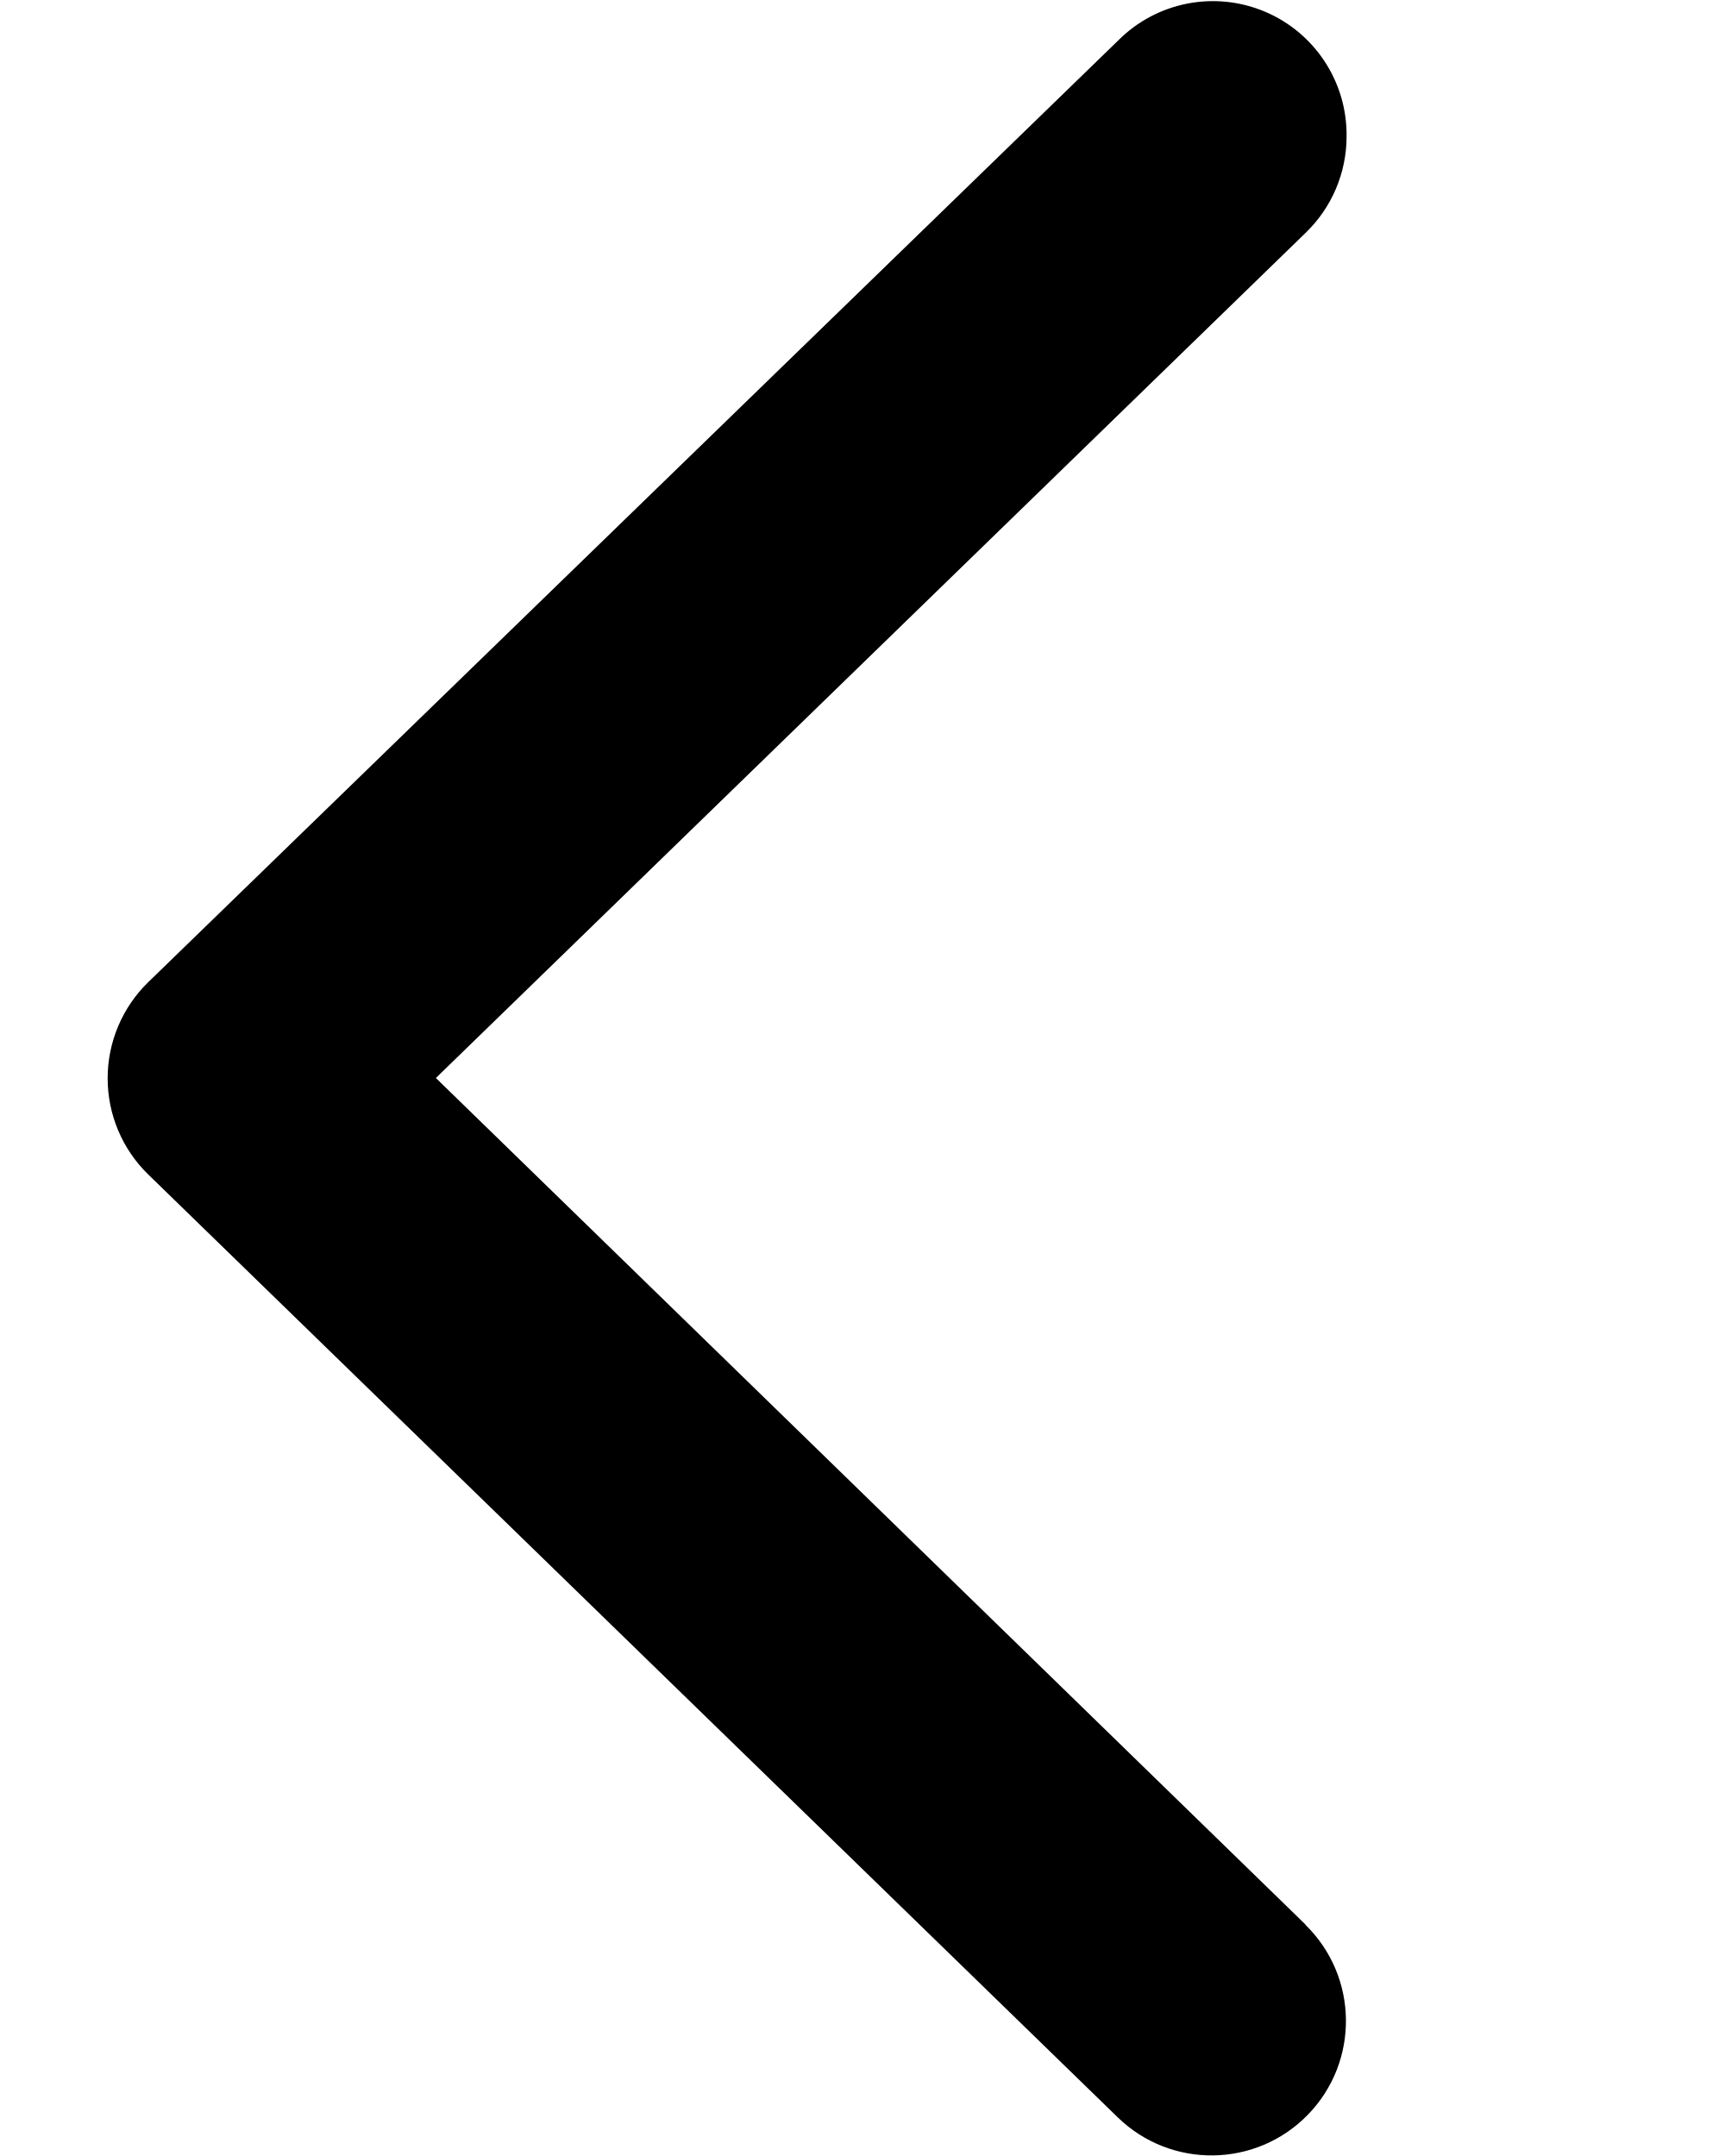
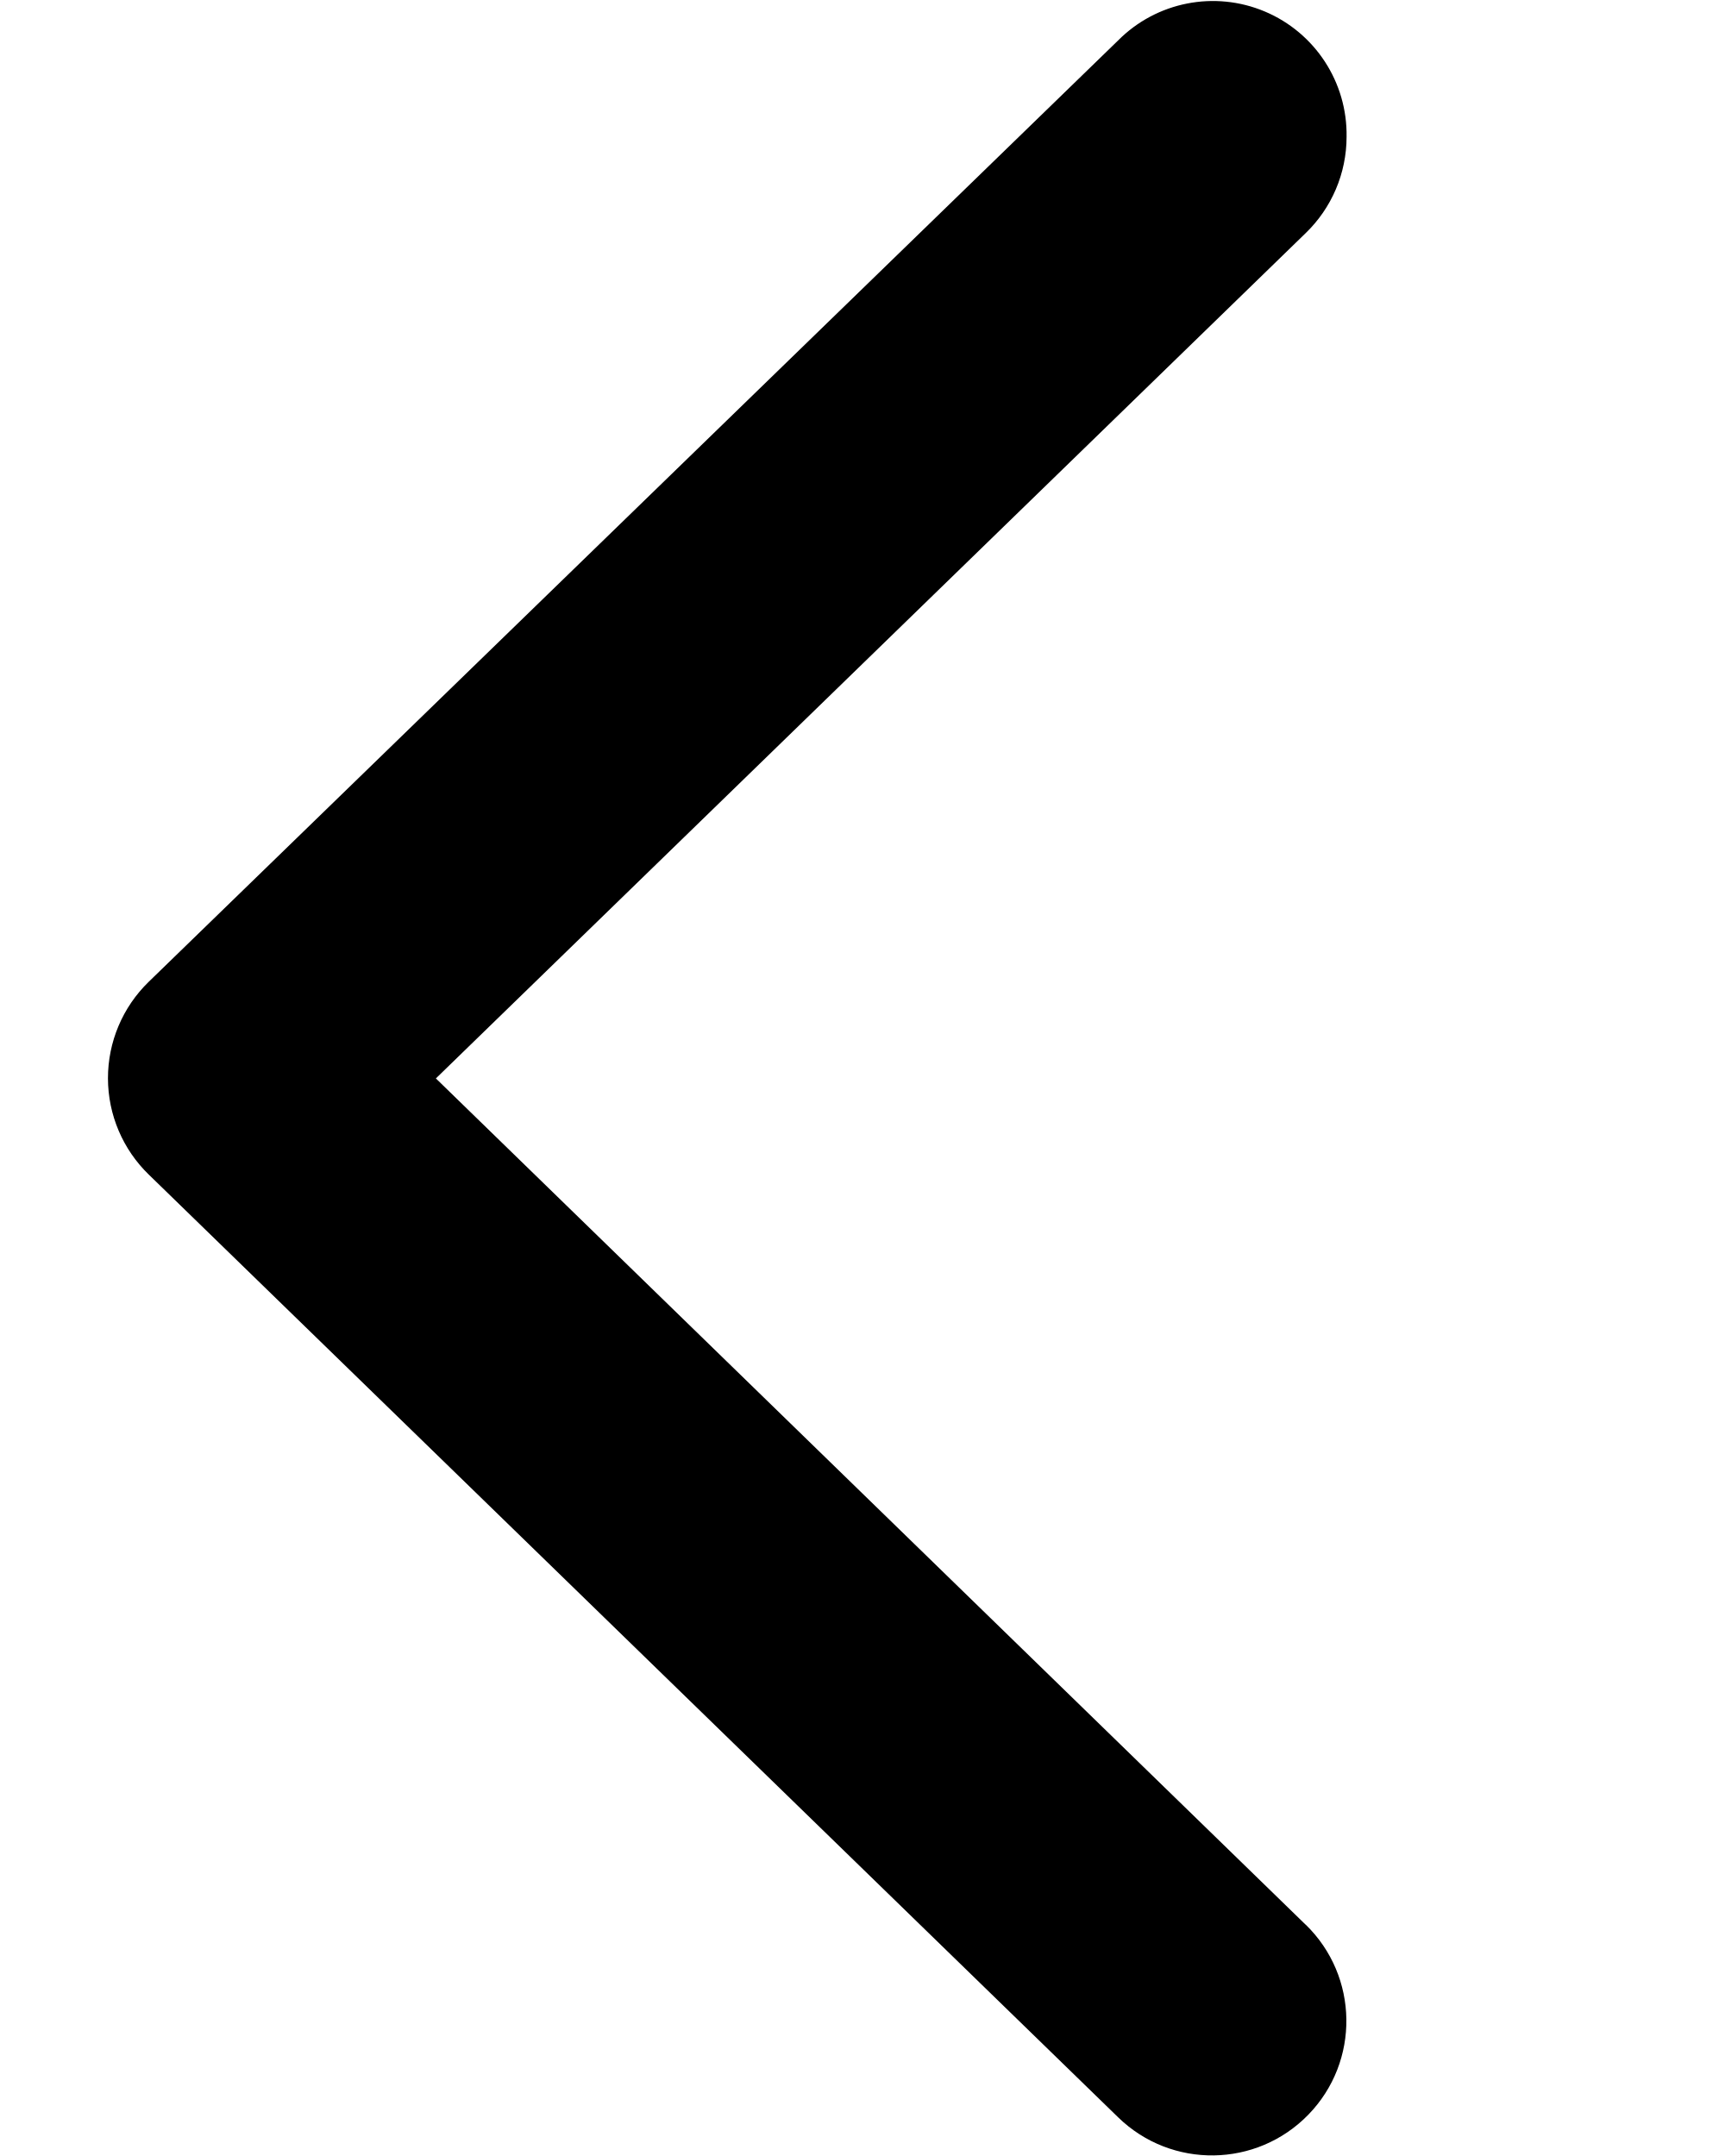
- <svg xmlns="http://www.w3.org/2000/svg" height="20" viewBox="0 0 16 20" width="16">
-   <path d="M12.109 17.853L4.043 10l8.066-7.839a1.242 1.242 0 0 0 .381-.894 1.24 1.24 0 0 0-2.119-.891L1.378 9.108a1.245 1.245 0 0 0 0 1.79l8.99 8.744a1.247 1.247 0 1 0 1.738-1.789z" />
+ <svg xmlns="http://www.w3.org/2000/svg" width="16" height="20">
+   <path d="M12.109 17.853l-8.066-7.849 8.066-7.84a1.243 1.243 0 0 0 .381-.894 1.24 1.24 0 0 0-2.12-.894L1.379 9.108a1.246 1.246 0 0 0 .003 1.79l8.99 8.744a1.247 1.247 0 1 0 1.738-1.789z" />
</svg>
